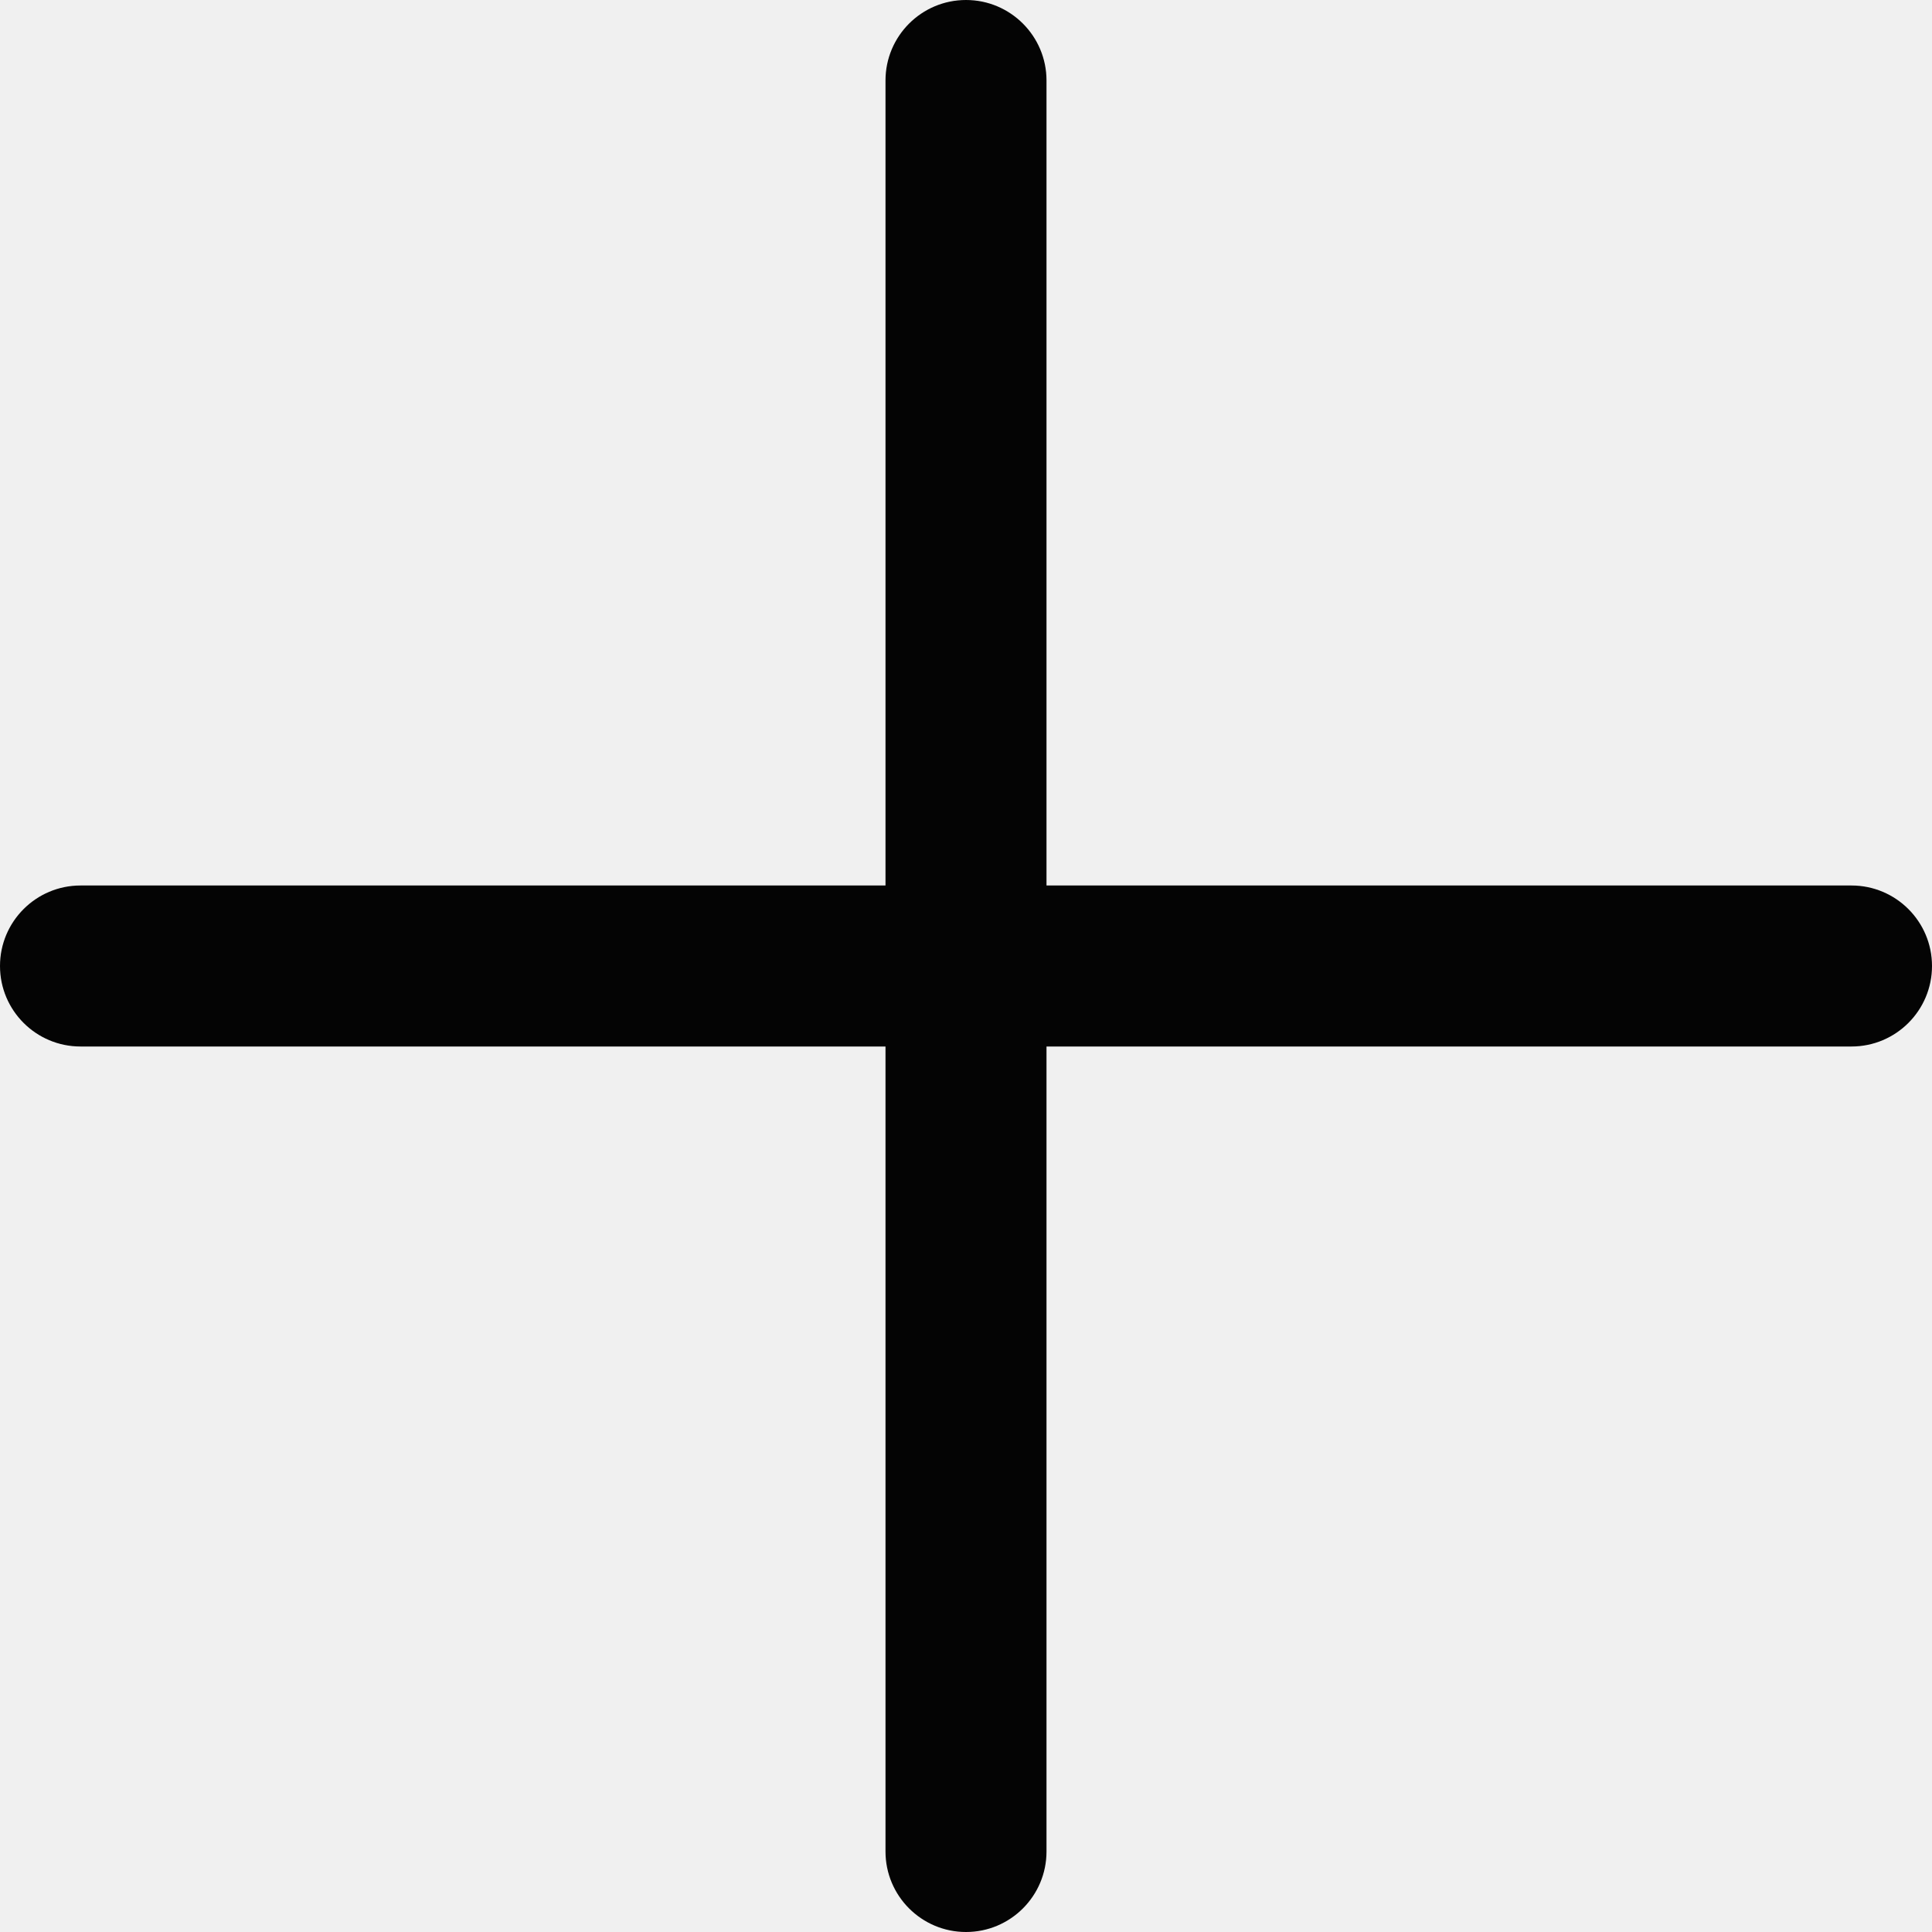
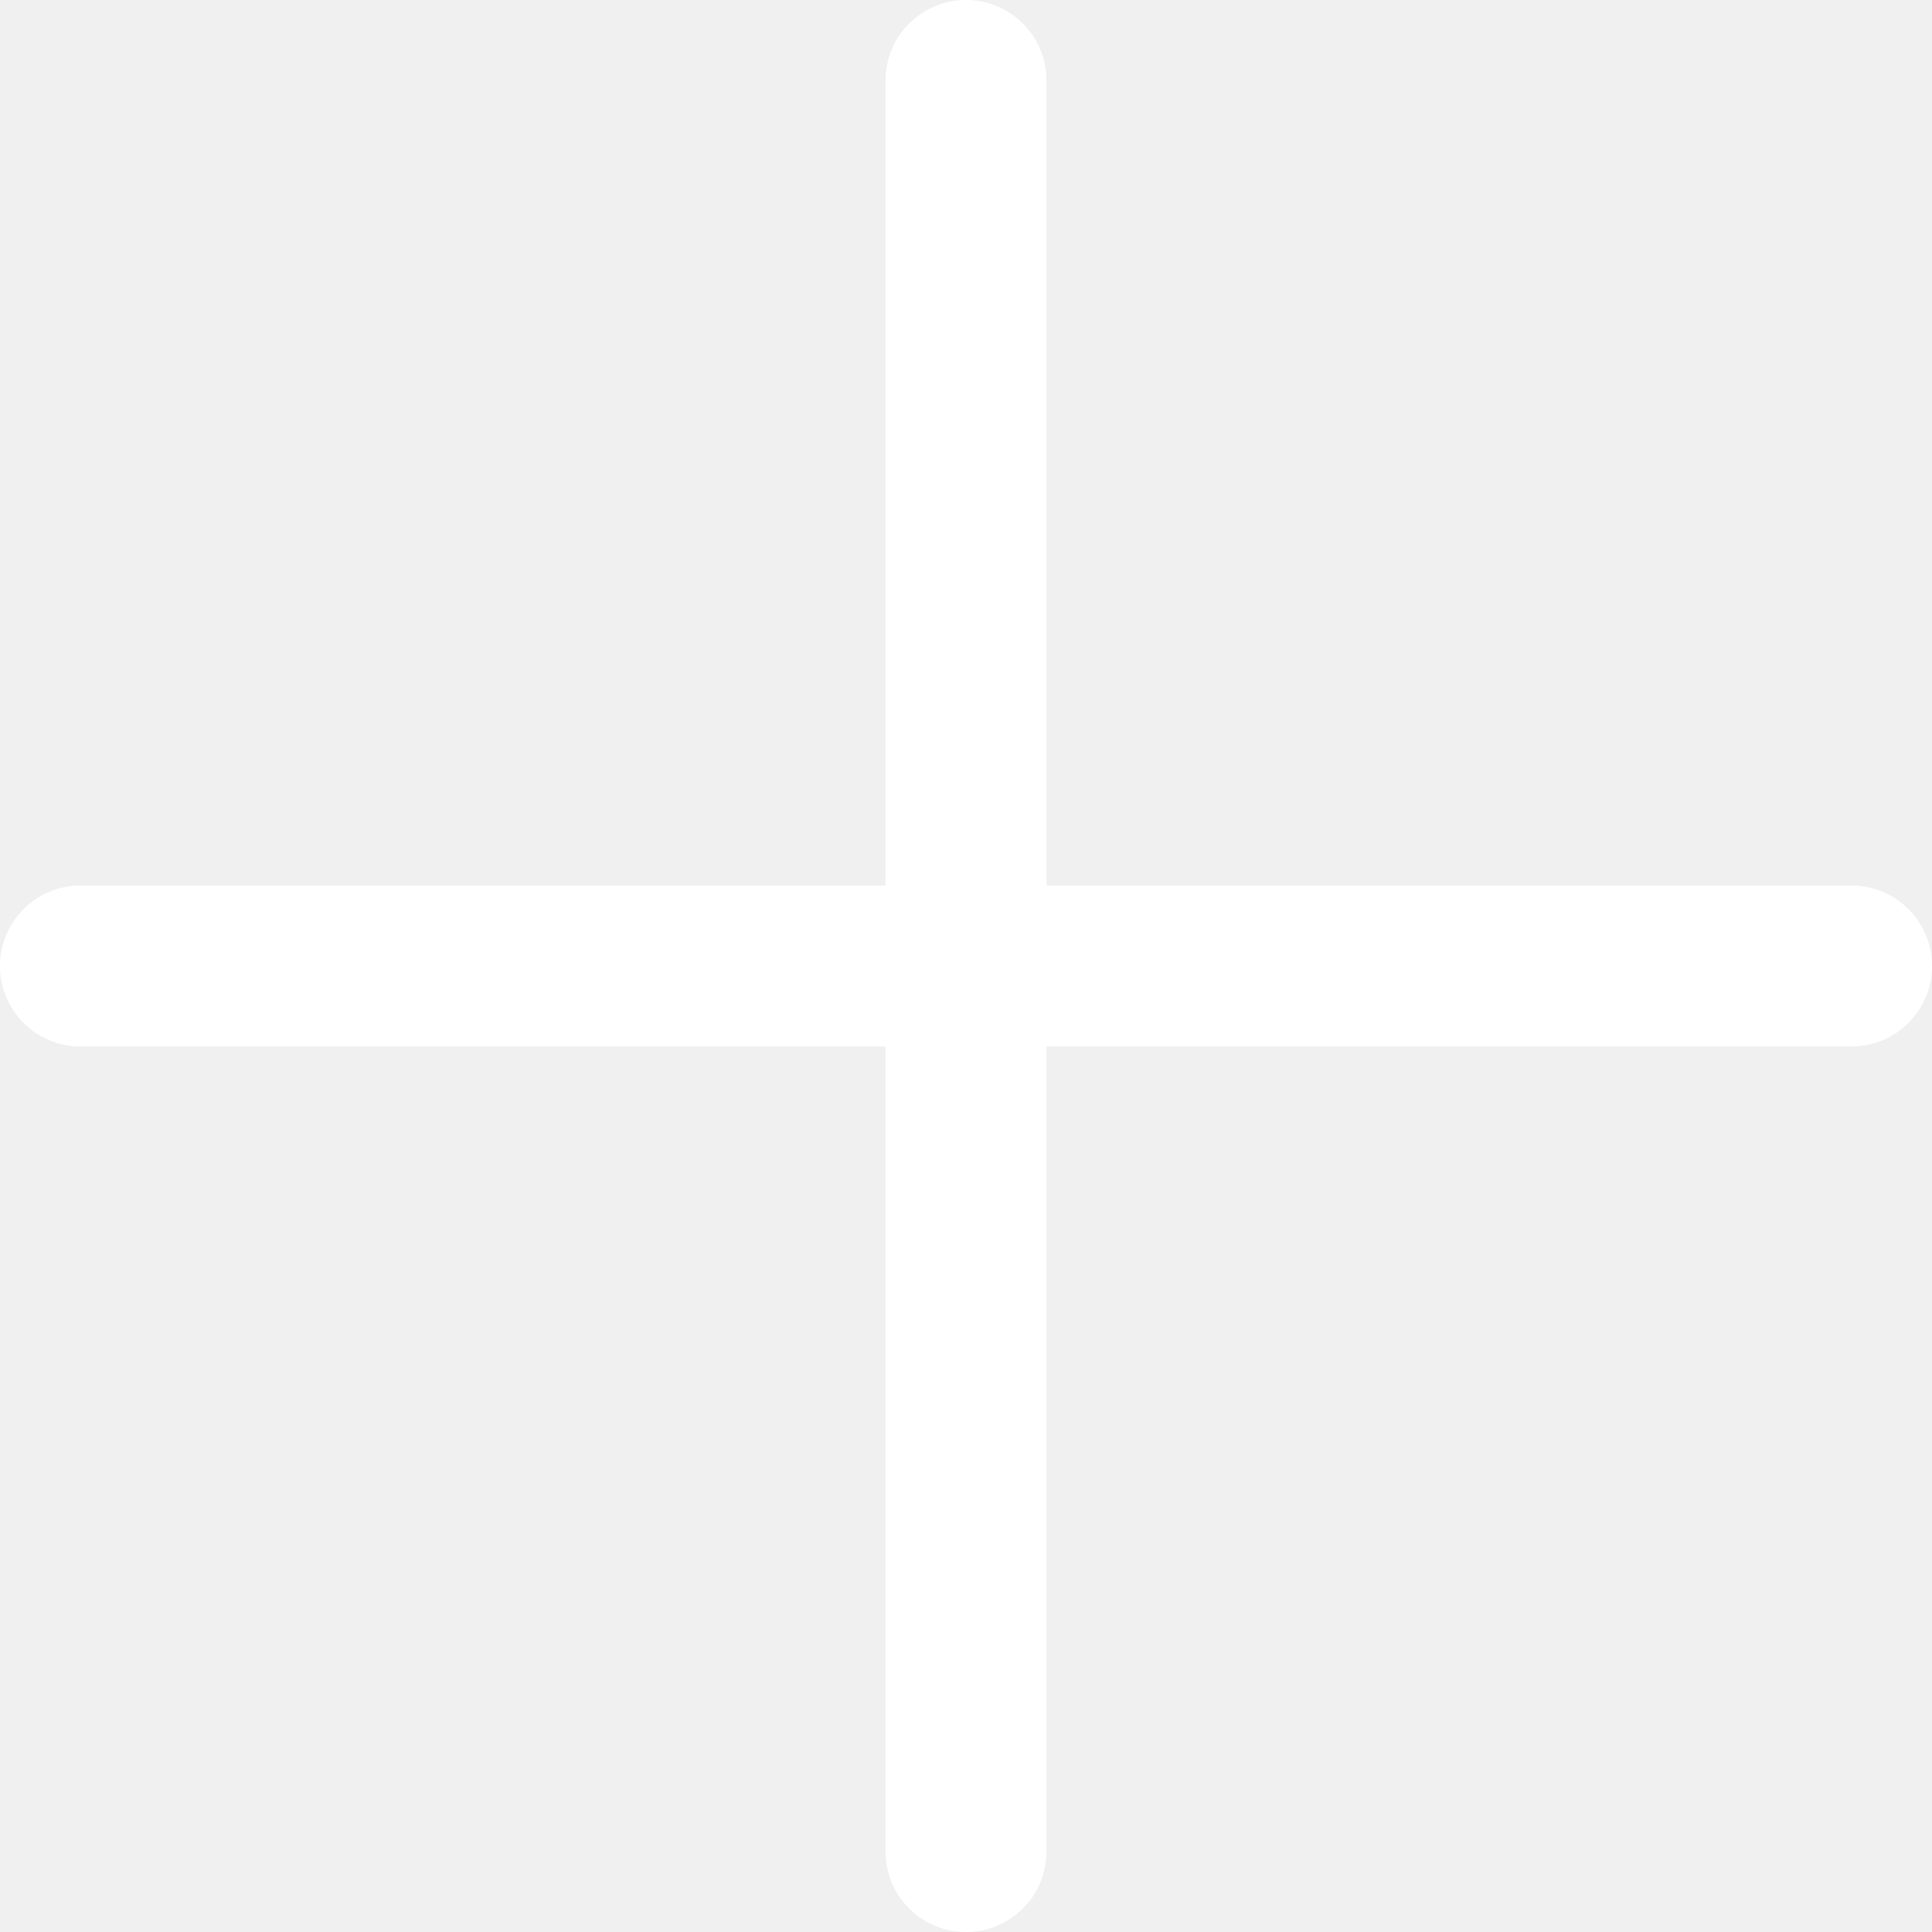
<svg xmlns="http://www.w3.org/2000/svg" width="18" height="18" viewBox="0 0 18 18" fill="none">
-   <path fill-rule="evenodd" clip-rule="evenodd" d="M18 9C18 9.414 17.664 9.75 17.25 9.75H9.75V17.25C9.75 17.664 9.414 18 9 18C8.586 18 8.25 17.664 8.25 17.25V9.75H0.75C0.336 9.75 0 9.414 0 9C0 8.586 0.336 8.25 0.75 8.25H8.25V0.75C8.25 0.336 8.586 0 9 0C9.414 0 9.75 0.336 9.75 0.75V8.25H17.25C17.664 8.25 18 8.586 18 9Z" fill="#040404" />
+   <path fill-rule="evenodd" clip-rule="evenodd" d="M18 9C18 9.414 17.664 9.75 17.25 9.75H9.75V17.25C9.75 17.664 9.414 18 9 18C8.586 18 8.25 17.664 8.25 17.25V9.75H0.75C0.336 9.75 0 9.414 0 9C0 8.586 0.336 8.25 0.75 8.25H8.25V0.75C8.25 0.336 8.586 0 9 0C9.414 0 9.75 0.336 9.75 0.75V8.25H17.25C17.664 8.25 18 8.586 18 9Z" fill="#FFFFFF" />
</svg>
